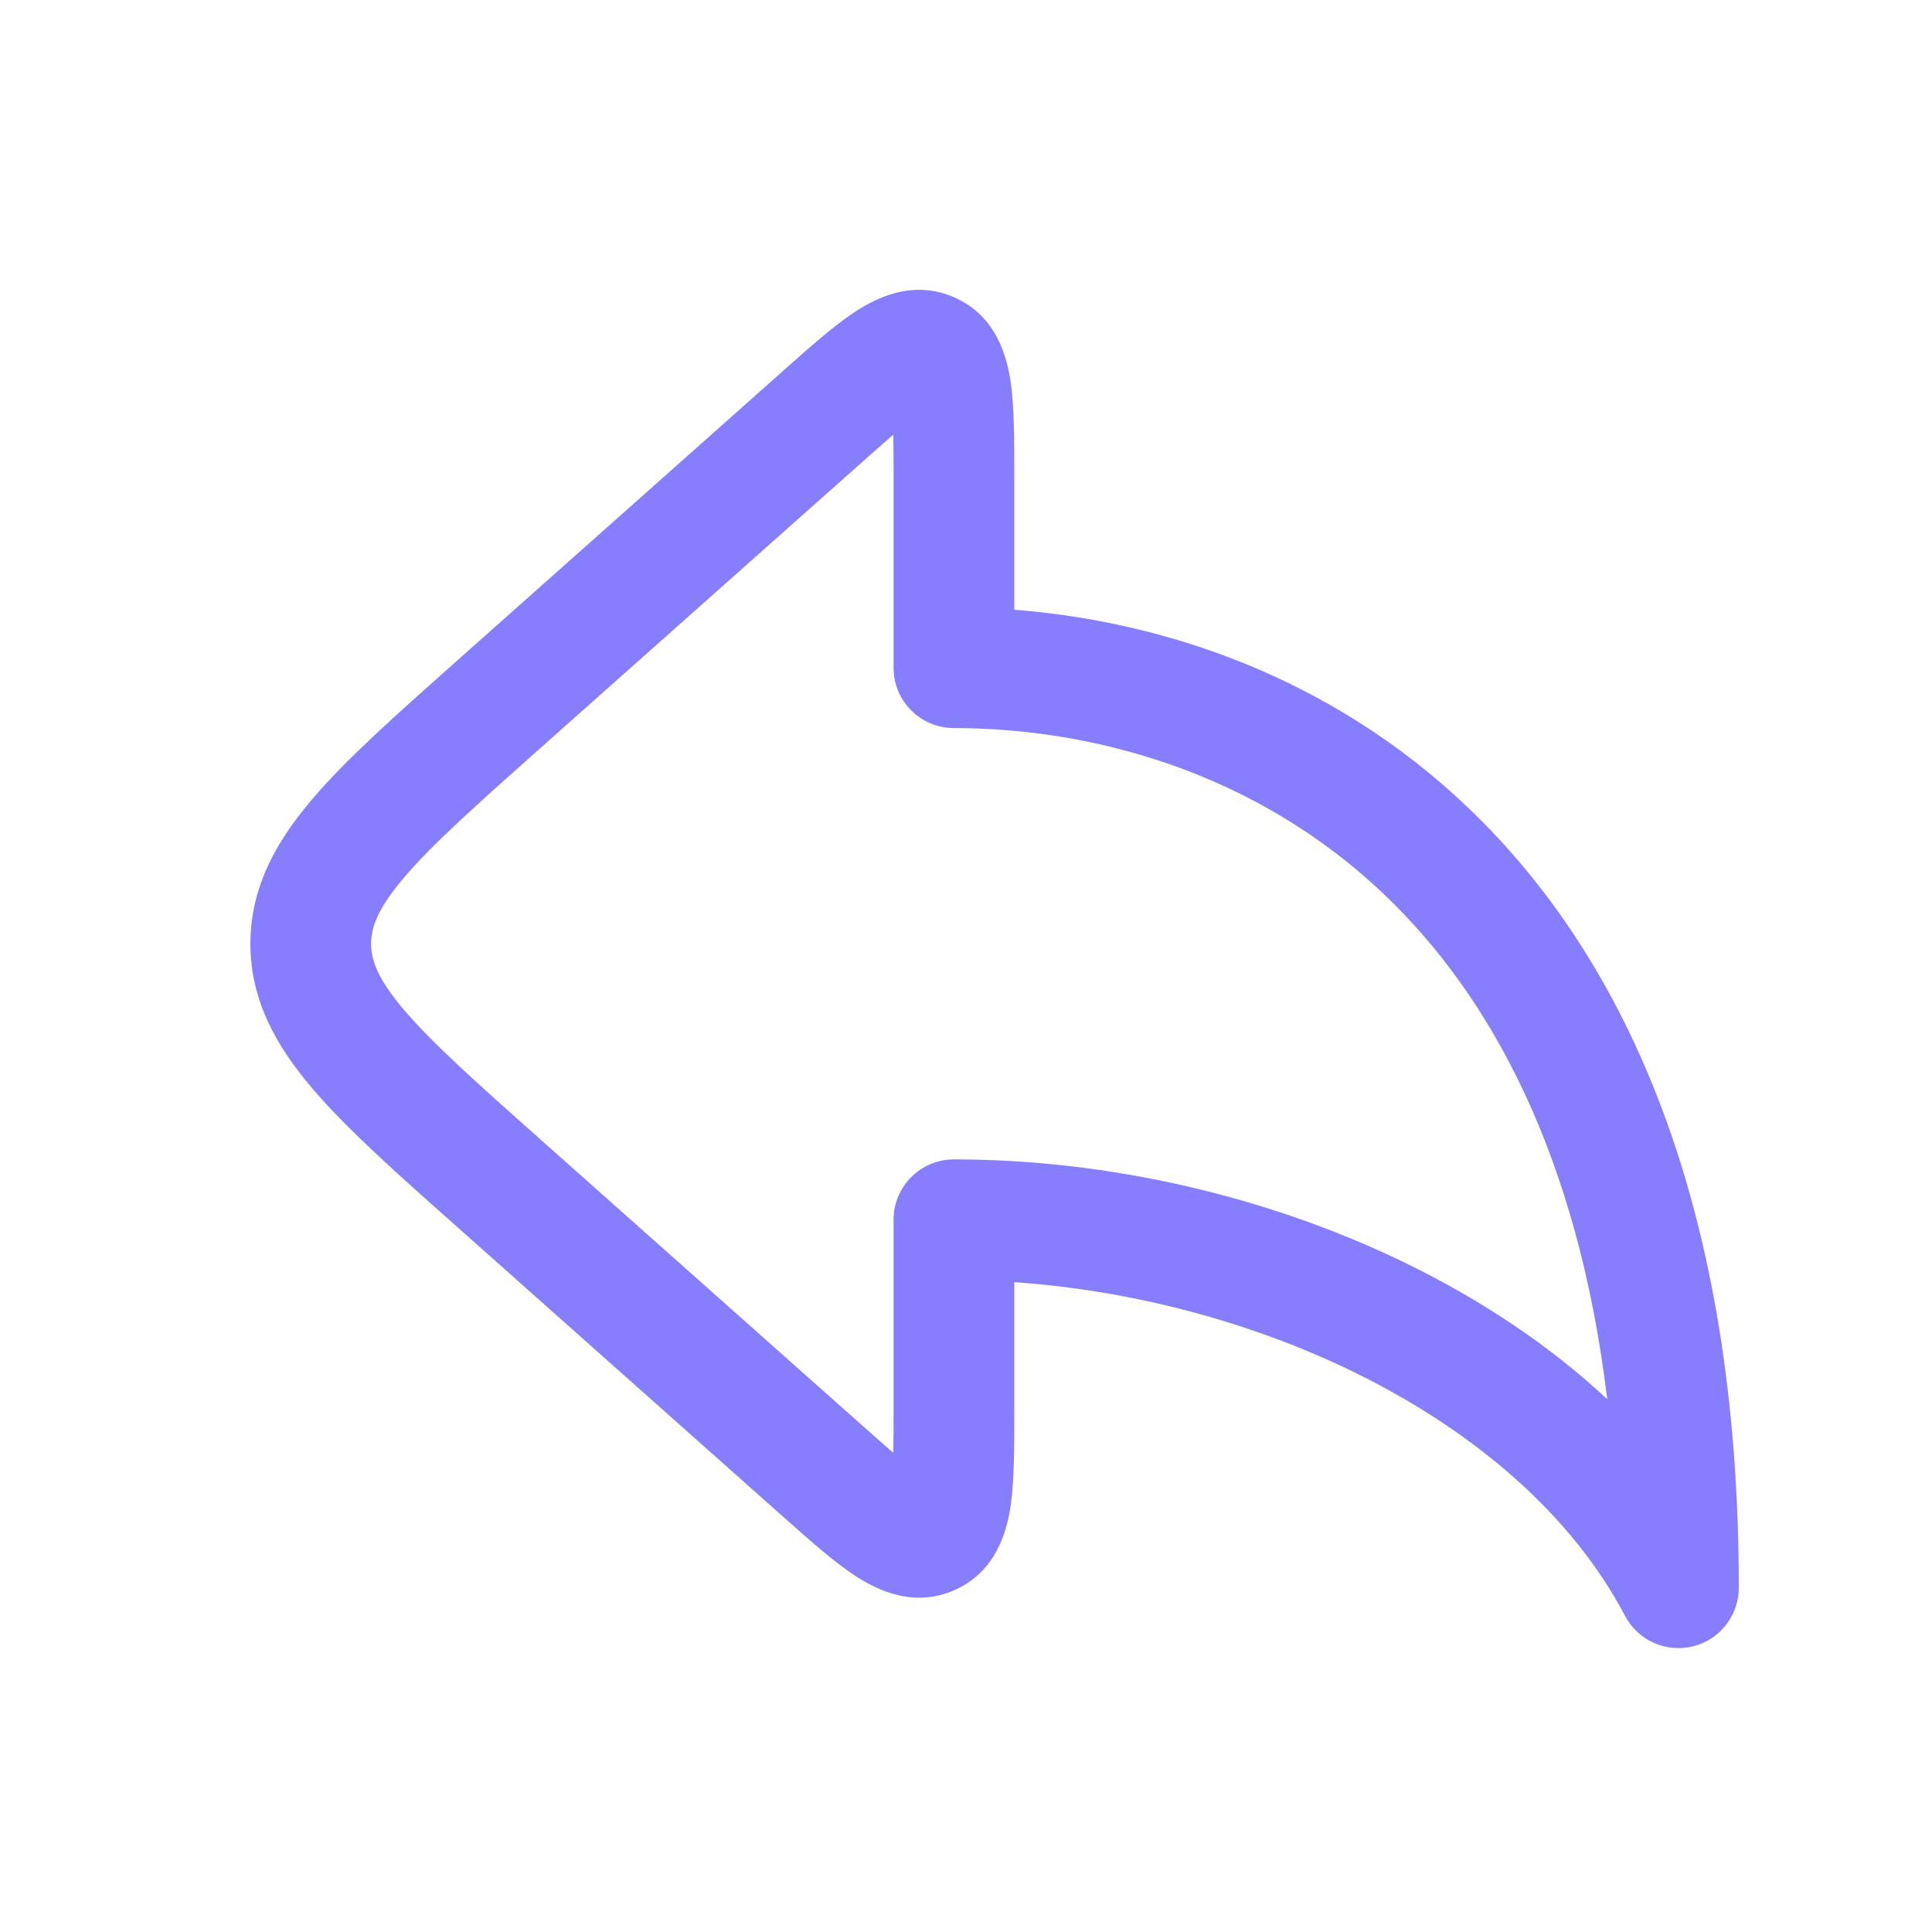
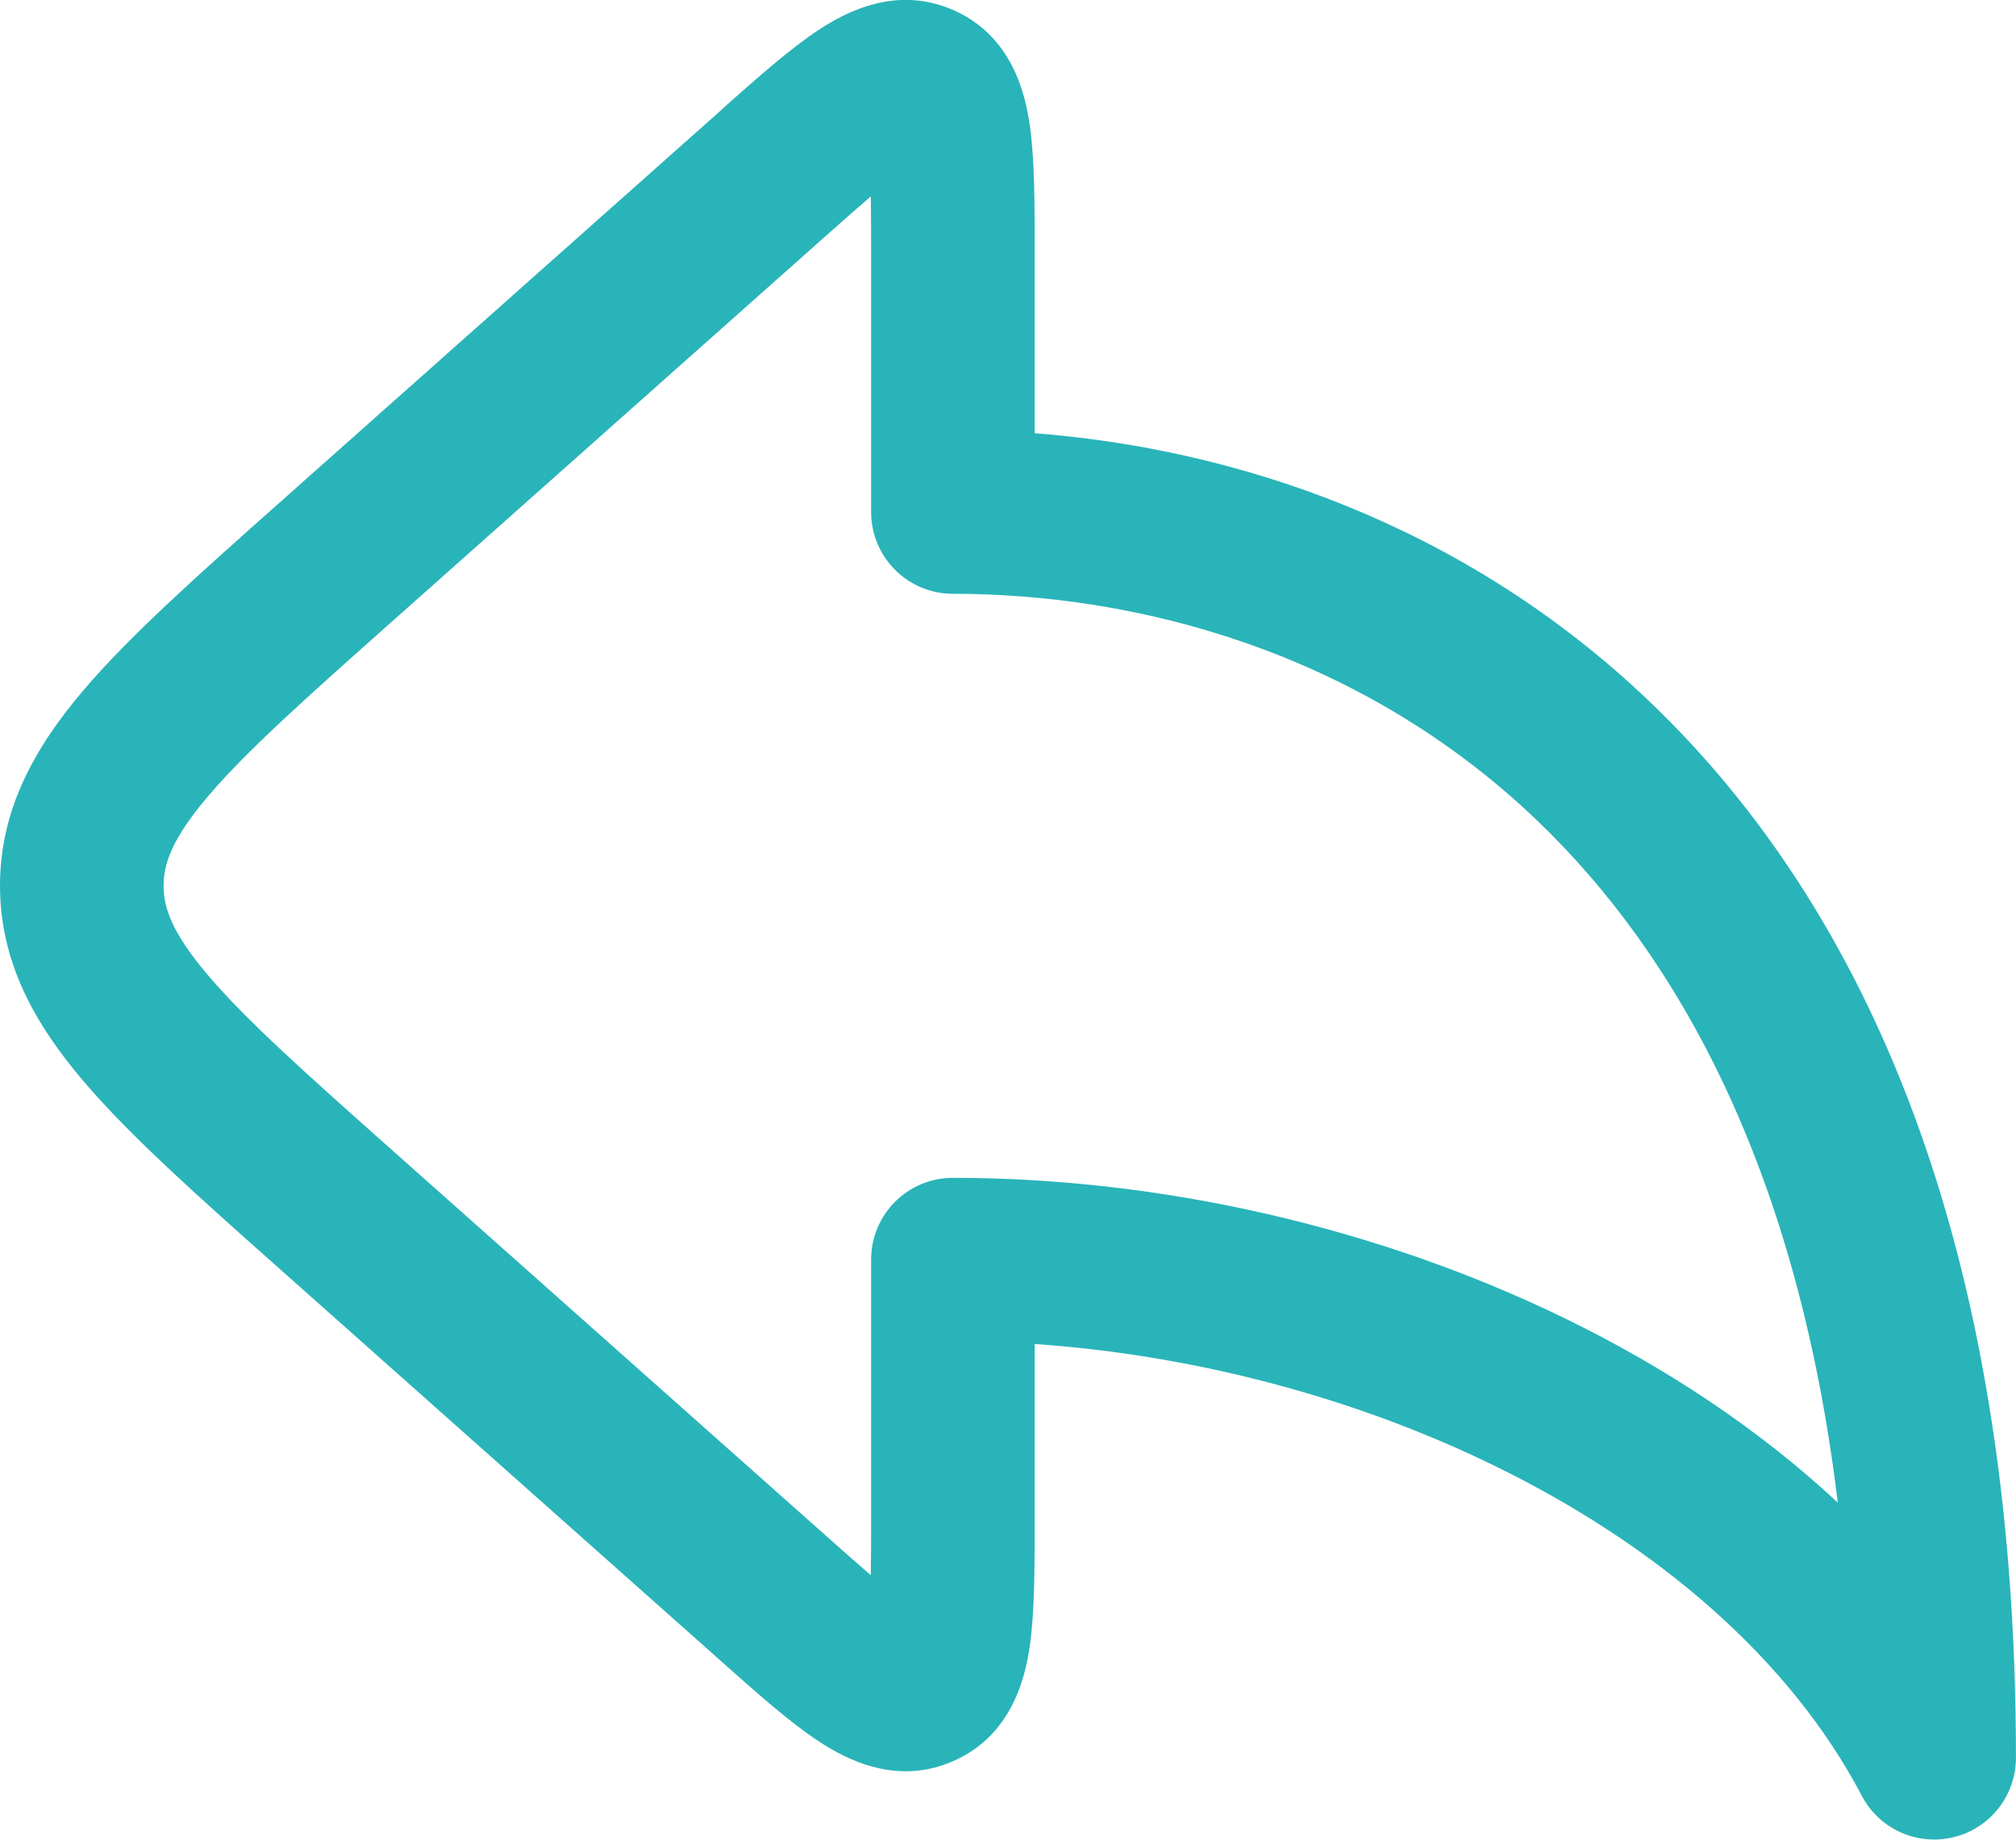
- <svg xmlns="http://www.w3.org/2000/svg" width="20" height="20" viewBox="0 0 20 20" fill="none">
-   <path fill-rule="evenodd" clip-rule="evenodd" d="M8.105 3.84C8.094 3.85 8.084 3.859 8.073 3.869L4.728 6.842C4.104 7.397 3.586 7.856 3.231 8.274C2.858 8.713 2.592 9.185 2.592 9.77C2.592 10.354 2.858 10.826 3.231 11.265C3.586 11.683 4.104 12.143 4.728 12.697L8.073 15.671C8.084 15.68 8.094 15.69 8.105 15.699C8.375 15.94 8.628 16.164 8.846 16.308C9.06 16.449 9.449 16.654 9.885 16.459C10.321 16.263 10.426 15.835 10.463 15.582C10.5 15.323 10.5 14.985 10.5 14.624C10.5 14.609 10.5 14.595 10.5 14.581V13.273C11.71 13.357 12.935 13.678 14.008 14.2C15.268 14.815 16.275 15.686 16.822 16.727C16.955 16.981 17.245 17.112 17.525 17.043C17.804 16.974 18 16.724 18 16.436C18 12.502 16.849 9.94 15.203 8.366C13.768 6.993 12.02 6.43 10.5 6.312V4.959C10.5 4.944 10.5 4.93 10.5 4.916C10.5 4.554 10.5 4.216 10.463 3.958C10.426 3.704 10.321 3.276 9.885 3.081C9.449 2.885 9.06 3.09 8.846 3.231C8.628 3.375 8.375 3.6 8.105 3.84ZM9.247 4.5C9.153 4.581 9.041 4.681 8.903 4.803L5.593 7.745C4.925 8.339 4.475 8.741 4.183 9.084C3.903 9.413 3.842 9.606 3.842 9.77C3.842 9.933 3.903 10.126 4.183 10.455C4.475 10.798 4.925 11.2 5.593 11.794L8.903 14.736C9.041 14.858 9.153 14.958 9.247 15.039C9.25 14.915 9.25 14.764 9.25 14.581V12.627C9.25 12.281 9.53 12.002 9.875 12.002C11.469 12.002 13.125 12.38 14.555 13.077C15.321 13.45 16.034 13.921 16.638 14.484C16.331 11.944 15.423 10.306 14.339 9.269C12.989 7.977 11.283 7.537 9.875 7.537C9.53 7.537 9.25 7.258 9.25 6.912V4.959C9.25 4.775 9.25 4.624 9.247 4.5Z" fill="#877EFF" />
+ <svg xmlns="http://www.w3.org/2000/svg" xml:space="preserve" width="4.077mm" height="3.721mm" version="1.1" style="shape-rendering:geometricPrecision; text-rendering:geometricPrecision; image-rendering:optimizeQuality; fill-rule:evenodd; clip-rule:evenodd" viewBox="0 0 423.97 386.93">
+   <defs>
+     <style type="text/css">
+    
+     .fil0 {fill:#29B4B9}
+    
+   </style>
+   </defs>
+   <g id="Layer_x0020_1">
+     <path class="fil0" d="M151.69 23.13c-0.29,0.26 -0.59,0.52 -0.88,0.78l-92.04 81.81c-17.17,15.27 -31.41,27.92 -41.18,39.4 -10.27,12.07 -17.59,25.07 -17.59,41.15 0,16.09 7.31,29.09 17.59,41.16 9.78,11.48 24.01,24.14 41.18,39.4l92.04 81.8c0.29,0.27 0.59,0.53 0.88,0.79 7.44,6.61 14.38,12.79 20.38,16.74 5.89,3.9 16.6,9.55 28.6,4.15 12,-5.39 14.89,-17.14 15.9,-24.13 1.02,-7.11 1.02,-16.4 1.02,-26.36 0,-0.4 0,-0.79 0,-1.19l0 -35.96c33.28,2.3 67.01,11.13 96.51,25.51 34.69,16.9 62.4,40.87 77.44,69.51 3.68,7.01 11.66,10.6 19.34,8.7 7.69,-1.89 13.08,-8.79 13.08,-16.7 0,-108.25 -31.68,-178.74 -76.97,-222.07 -39.48,-37.77 -87.59,-53.28 -129.4,-56.51l0 -37.24c0,-0.4 0,-0.79 0,-1.19 0,-9.95 0,-19.24 -1.02,-26.35 -1.01,-6.99 -3.9,-18.75 -15.9,-24.14 -12,-5.39 -22.71,0.26 -28.6,4.15 -6,3.96 -12.95,10.14 -20.38,16.75zm31.44 18.17c-2.59,2.23 -5.69,4.96 -9.47,8.32l-91.08 80.97c-18.37,16.33 -30.76,27.39 -38.79,36.83 -7.72,9.07 -9.39,14.36 -9.39,18.87 0,4.51 1.67,9.81 9.39,18.87 8.03,9.44 20.43,20.51 38.79,36.84l91.08 80.96c3.79,3.37 6.88,6.1 9.47,8.33 0.06,-3.42 0.07,-7.55 0.07,-12.61l0 -53.76c0,-9.51 7.7,-17.2 17.19,-17.2 43.86,0 89.43,10.41 128.78,29.59 21.07,10.26 40.68,23.21 57.32,38.71 -8.45,-69.87 -33.45,-114.95 -63.27,-143.5 -37.15,-35.54 -84.08,-47.64 -122.83,-47.64 -9.49,0 -17.19,-7.7 -17.19,-17.19l0 -53.77c0,-5.05 -0.01,-9.19 -0.07,-12.6z" />
+   </g>
</svg>
